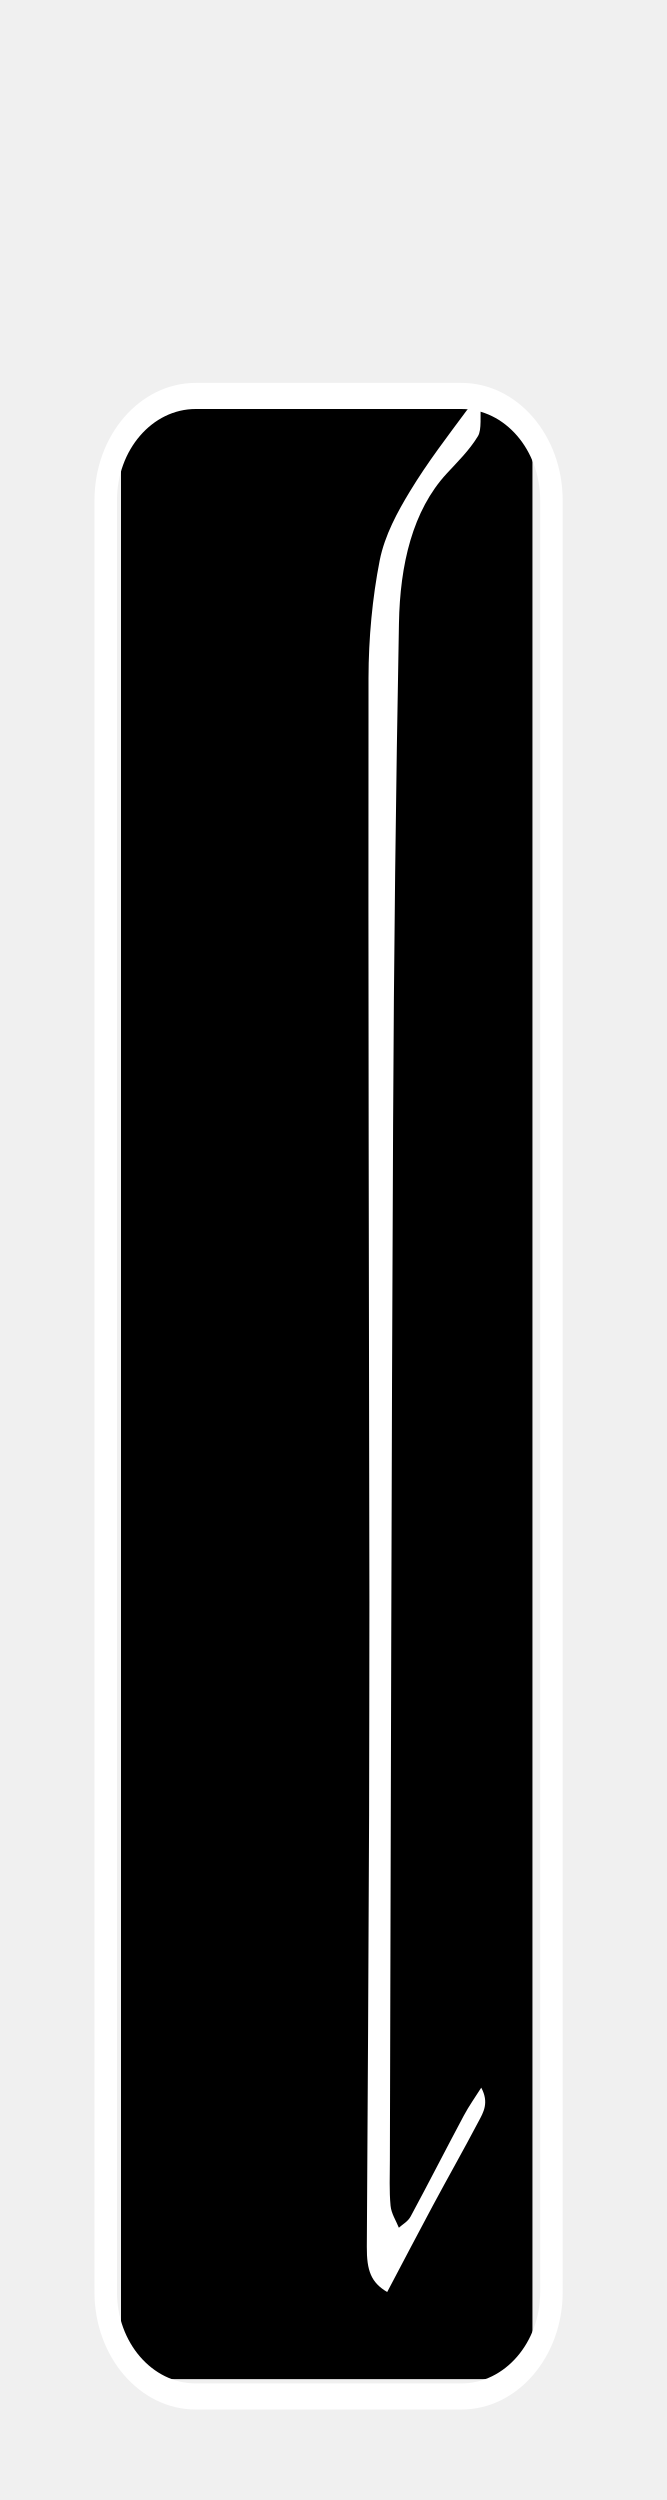
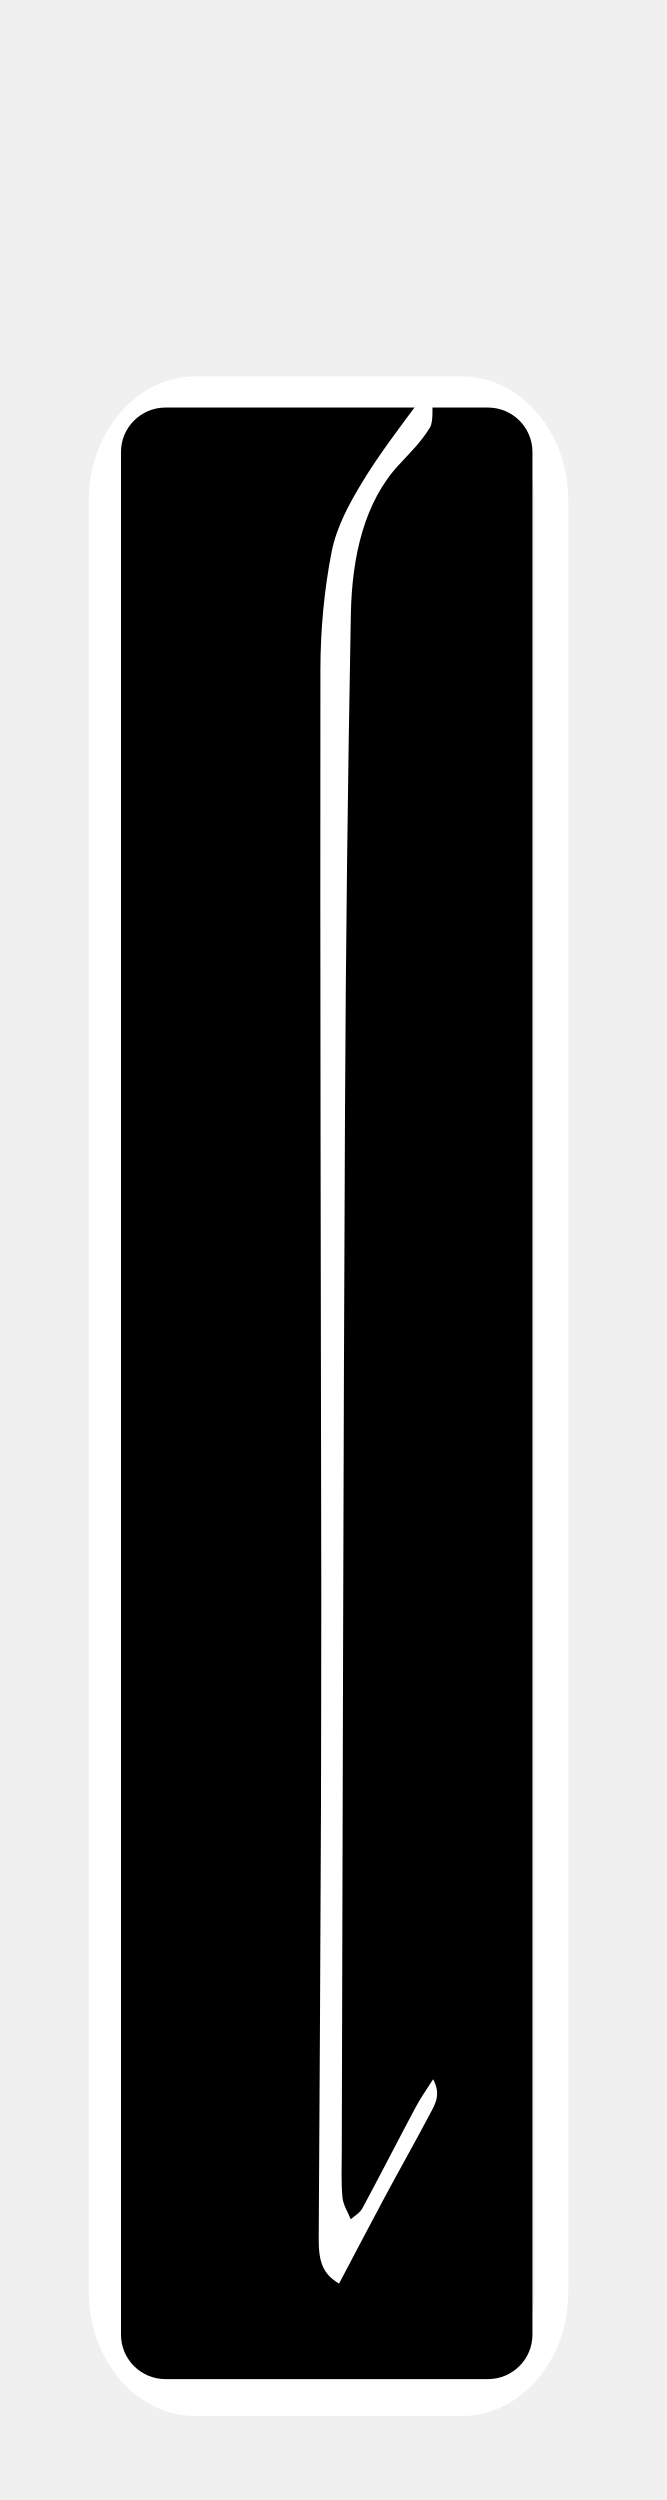
<svg xmlns="http://www.w3.org/2000/svg" width="60" height="225" version="1.1" xml:space="preserve">
-   <g class="layer">
+   <g class="layer" display="inline">
+     <rect class="right-pocket-outline" fill="#000000" fill-opacity="0" height="153.28" id="svg_1912" rx="8" ry="8" stroke="#ffffff" stroke-width="3" transform="matrix(1.01246 0 0 1.17463 -49.3088 -1371.63)" width="39.62" x="58.1" y="1198.05" />
+   </g>
+   <g class="layer" display="inline">
    <rect class="right-fill" fill="#000000" id="svg_11" stroke="#000000" stroke-linecap="round" stroke-linejoin="round" stroke-width="2" transform="rotate(14.4346 136.46 334)" width="8" x="132.46" y="334" />
    <rect class="right-fill" fill="#000000" height="177.44" id="svg_1401" rx="4" ry="4" stroke="#000000" stroke-opacity="0" stroke-width="NaN" width="37.03" x="10.89" y="36.68" />
    <rect class="right-pocket-outline" fill="#000000" id="svg_13" stroke="#ffffff" stroke-linecap="round" stroke-linejoin="round" stroke-width="2" transform="rotate(14.4346 12.6426 92.194) matrix(1.33338 0.342068 -0.419768 1.08657 -29.1079 -317.399)" width="8" x="132.46" y="334" />
  </g>
-   <g class="layer" display="inline">
-     <rect class="right-pocket-outline" fill="#000000" fill-opacity="0" height="153.28" id="svg_1912" rx="8" ry="8" stroke="#ffffff" stroke-width="2" transform="matrix(1 0 0 1 0 0) matrix(1.01246 0 0 1.17463 -49.3088 -1371.63)" width="39.62" x="58.1" y="1198.05" />
-     <path class="right-pocket-outline" d="m33.29,144.28c-0.09,-27.87 -0.22,-55.57 -0.24,-83.27c0,-3.54 0.33,-7.19 0.99,-10.58c0.45,-2.27 1.6,-4.37 2.69,-6.18c1.59,-2.64 3.39,-4.98 5.15,-7.37c0.28,-0.38 0.81,-0.35 1.23,-0.5c-0.07,0.98 0.1,2.29 -0.25,2.86c-0.8,1.32 -1.84,2.32 -2.81,3.38c-3.05,3.32 -4.19,8.18 -4.27,13.5c-0.25,14.98 -0.4,29.97 -0.44,44.96c-0.09,31.12 -0.08,62.24 -0.11,93.36c0,1.36 -0.06,2.75 0.07,4.09c0.07,0.7 0.49,1.32 0.75,1.97c0.36,-0.33 0.81,-0.55 1.06,-1.02c1.61,-3 3.17,-6.08 4.77,-9.09c0.46,-0.87 1.01,-1.63 1.56,-2.51c0.73,1.35 0.19,2.24 -0.23,3.03c-1.35,2.58 -2.77,5.09 -4.14,7.66c-1.37,2.56 -2.71,5.16 -4.06,7.72c-1.45,-0.86 -1.85,-1.91 -1.84,-4.07c0.06,-12.94 0.1,-25.88 0.13,-38.81c0.01,-6.33 -0.01,-12.65 -0.01,-19.15l0,0.02z" fill="#ffffff" id="svg_2" transform="rotate(0.110364 38.4247 121.335)" />
+   <g class="layer">
+     <path class="right-pocket-outline" d="m28.96,143.52c-0.09,-27.87 -0.22,-55.57 -0.24,-83.27c0,-3.54 0.33,-7.19 0.99,-10.58c0.45,-2.27 1.6,-4.37 2.69,-6.18c1.59,-2.64 3.39,-4.98 5.15,-7.37c0.28,-0.38 0.81,-0.35 1.23,-0.5c-0.07,0.98 0.1,2.29 -0.25,2.86c-0.8,1.32 -1.84,2.32 -2.81,3.38c-3.05,3.32 -4.19,8.18 -4.27,13.5c-0.25,14.98 -0.4,29.97 -0.44,44.96c-0.09,31.12 -0.08,62.24 -0.11,93.36c0,1.36 -0.06,2.75 0.07,4.09c0.07,0.7 0.49,1.32 0.75,1.97c0.36,-0.33 0.81,-0.55 1.06,-1.02c1.61,-3 3.17,-6.08 4.77,-9.09c0.46,-0.87 1.01,-1.63 1.56,-2.51c0.73,1.35 0.19,2.24 -0.23,3.03c-1.35,2.58 -2.77,5.09 -4.14,7.66c-1.37,2.56 -2.71,5.16 -4.06,7.72c-1.45,-0.86 -1.85,-1.91 -1.84,-4.07c0.06,-12.94 0.1,-25.88 0.13,-38.81c0.01,-6.33 -0.01,-12.65 -0.01,-19.15l0,0.02z" fill="#ffffff" id="svg_2" transform="rotate(0.110364 34.0952 120.576)" />
  </g>
</svg>
